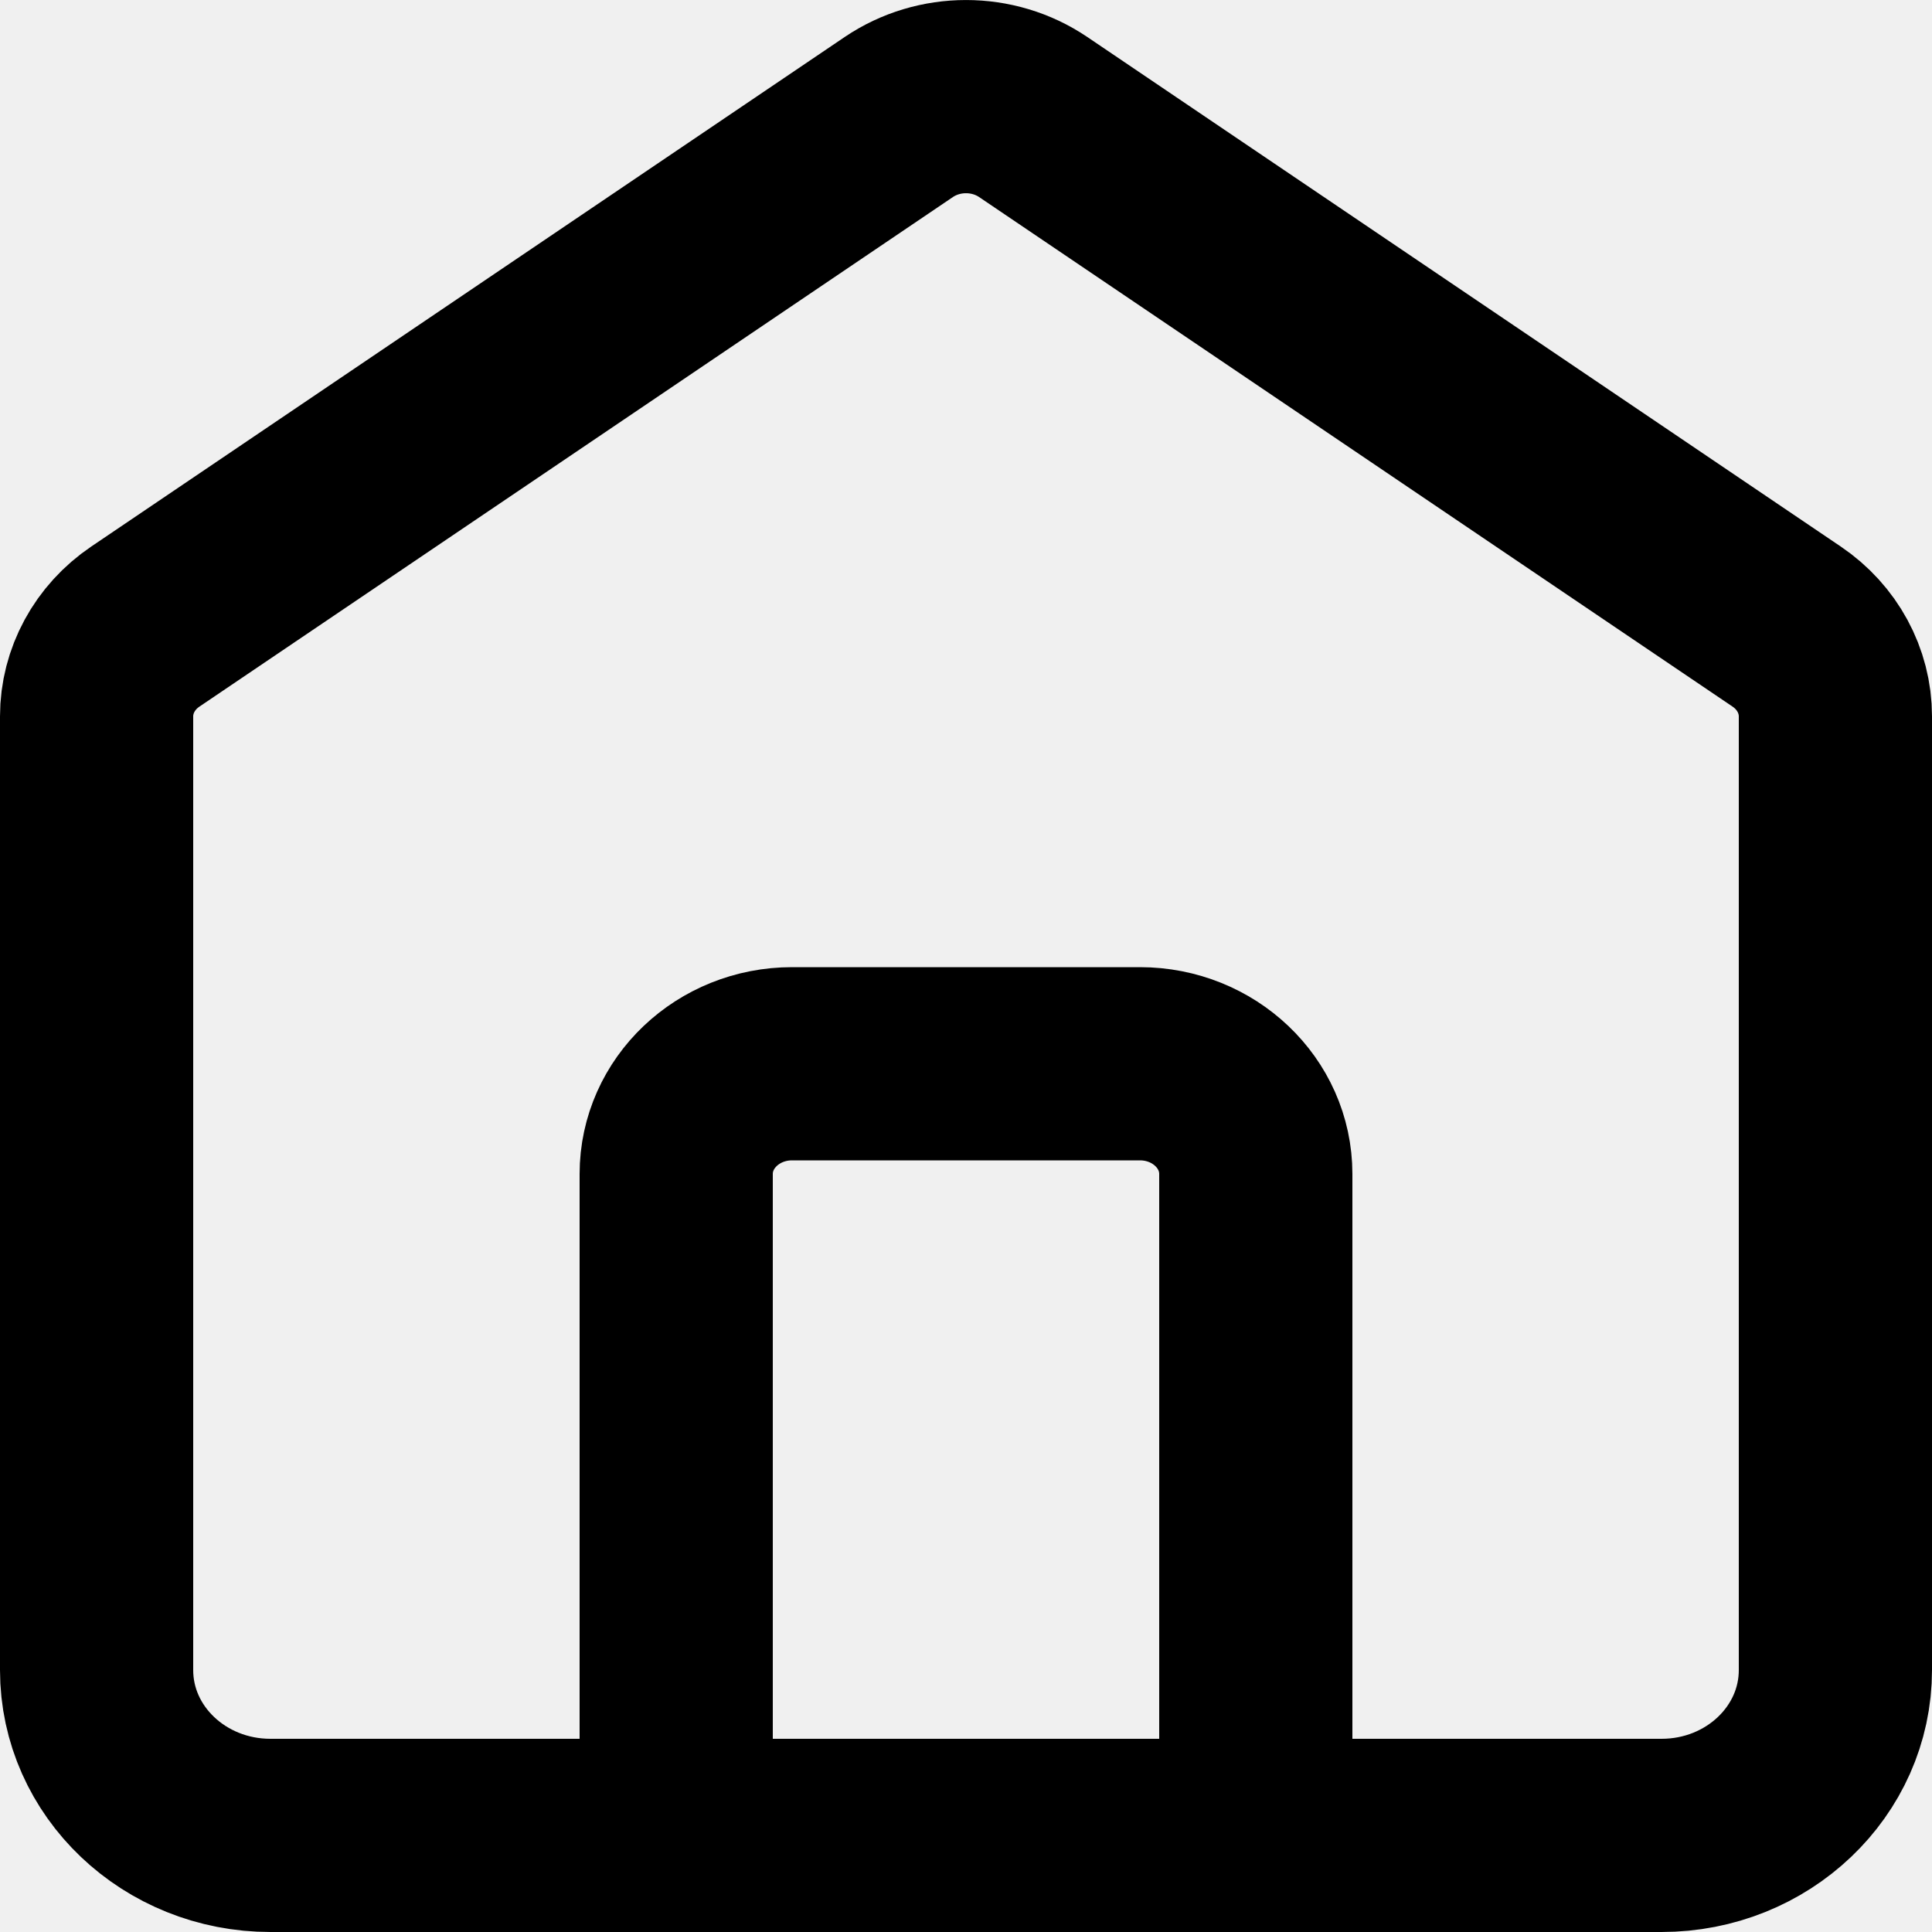
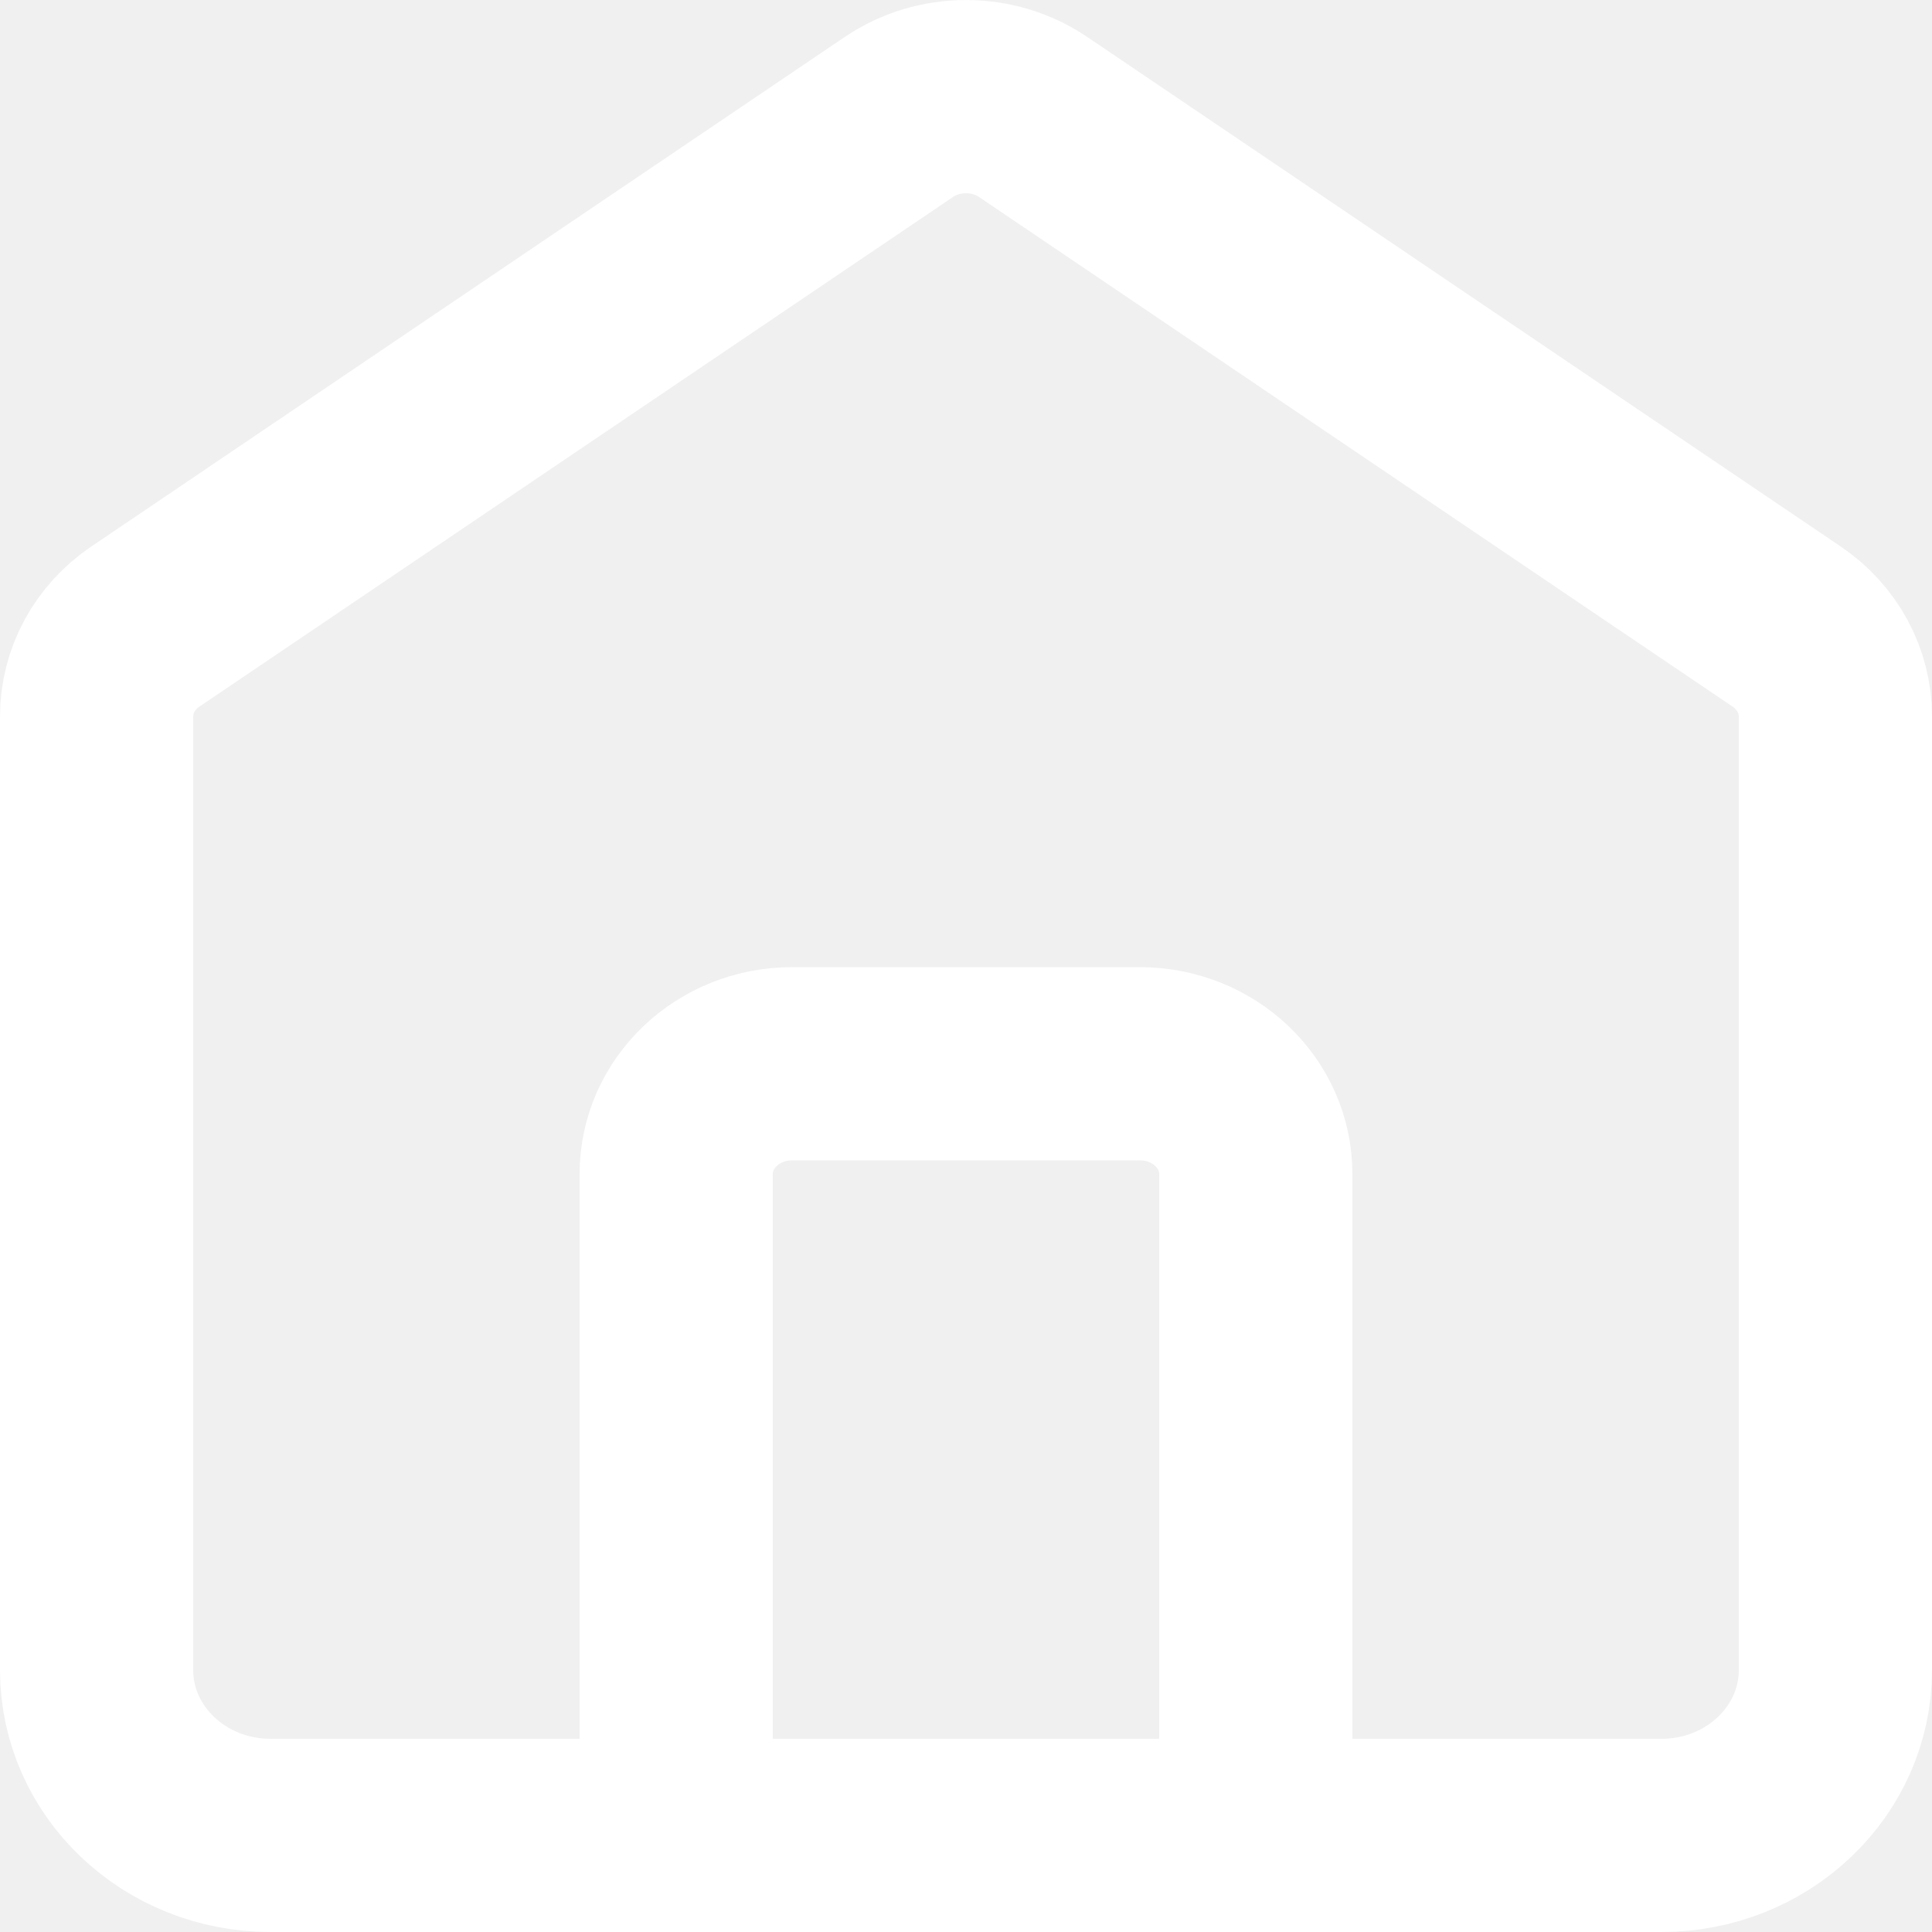
<svg xmlns="http://www.w3.org/2000/svg" width="20" height="20" viewBox="0 0 20 20" fill="none">
-   <path d="M7 19V12.153C7 11.523 7.537 11.012 8.2 11.012H11.8C12.463 11.012 13 11.523 13 12.153V19M9.305 1.211L1.505 6.486C1.188 6.7 1 7.047 1 7.416V17.288C1 18.234 1.806 19 2.8 19H17.2C18.194 19 19 18.234 19 17.288V7.416C19 7.047 18.812 6.7 18.495 6.486L10.695 1.211C10.279 0.93 9.721 0.93 9.305 1.211Z" stroke="black" stroke-width="2" stroke-linecap="round" />
+   <path d="M7 19V12.153C7 11.523 7.537 11.012 8.2 11.012H11.8C12.463 11.012 13 11.523 13 12.153V19M9.305 1.211L1.505 6.486C1.188 6.7 1 7.047 1 7.416V17.288C1 18.234 1.806 19 2.8 19H17.2C18.194 19 19 18.234 19 17.288V7.416C19 7.047 18.812 6.7 18.495 6.486L10.695 1.211C10.279 0.93 9.721 0.93 9.305 1.211Z" stroke="#ffffff" stroke-width="2" stroke-linecap="round" />
</svg>
